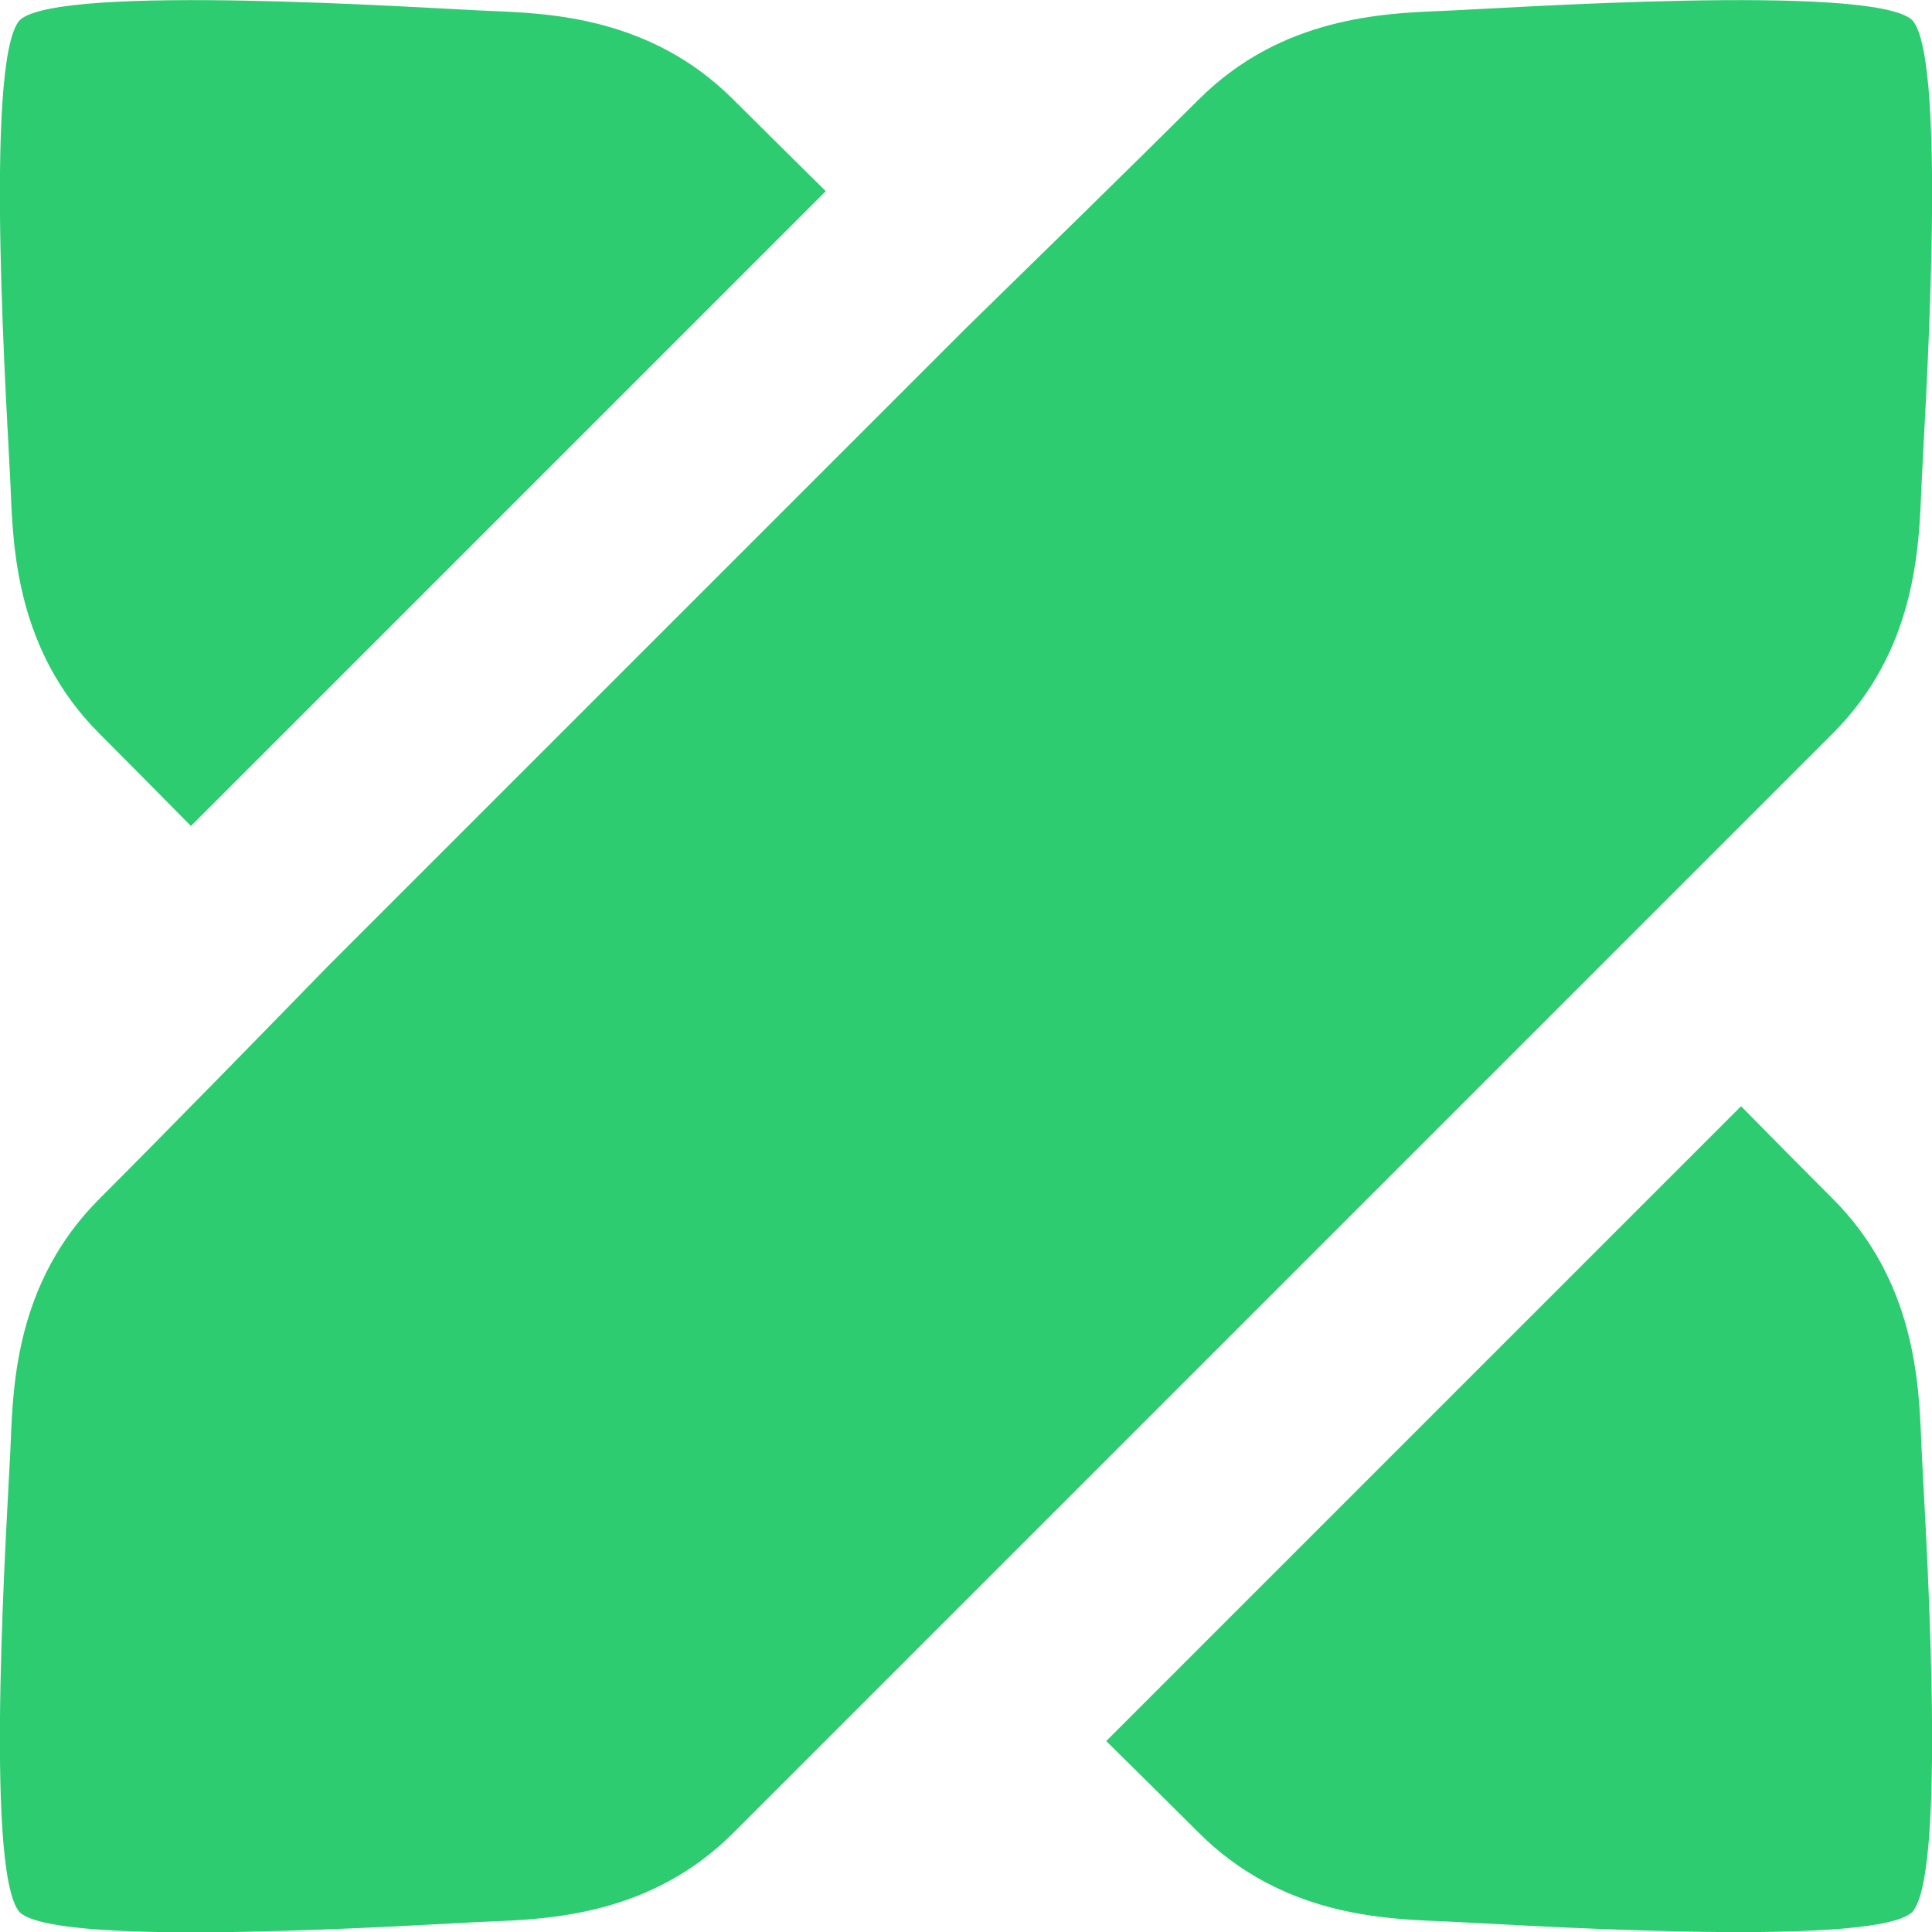
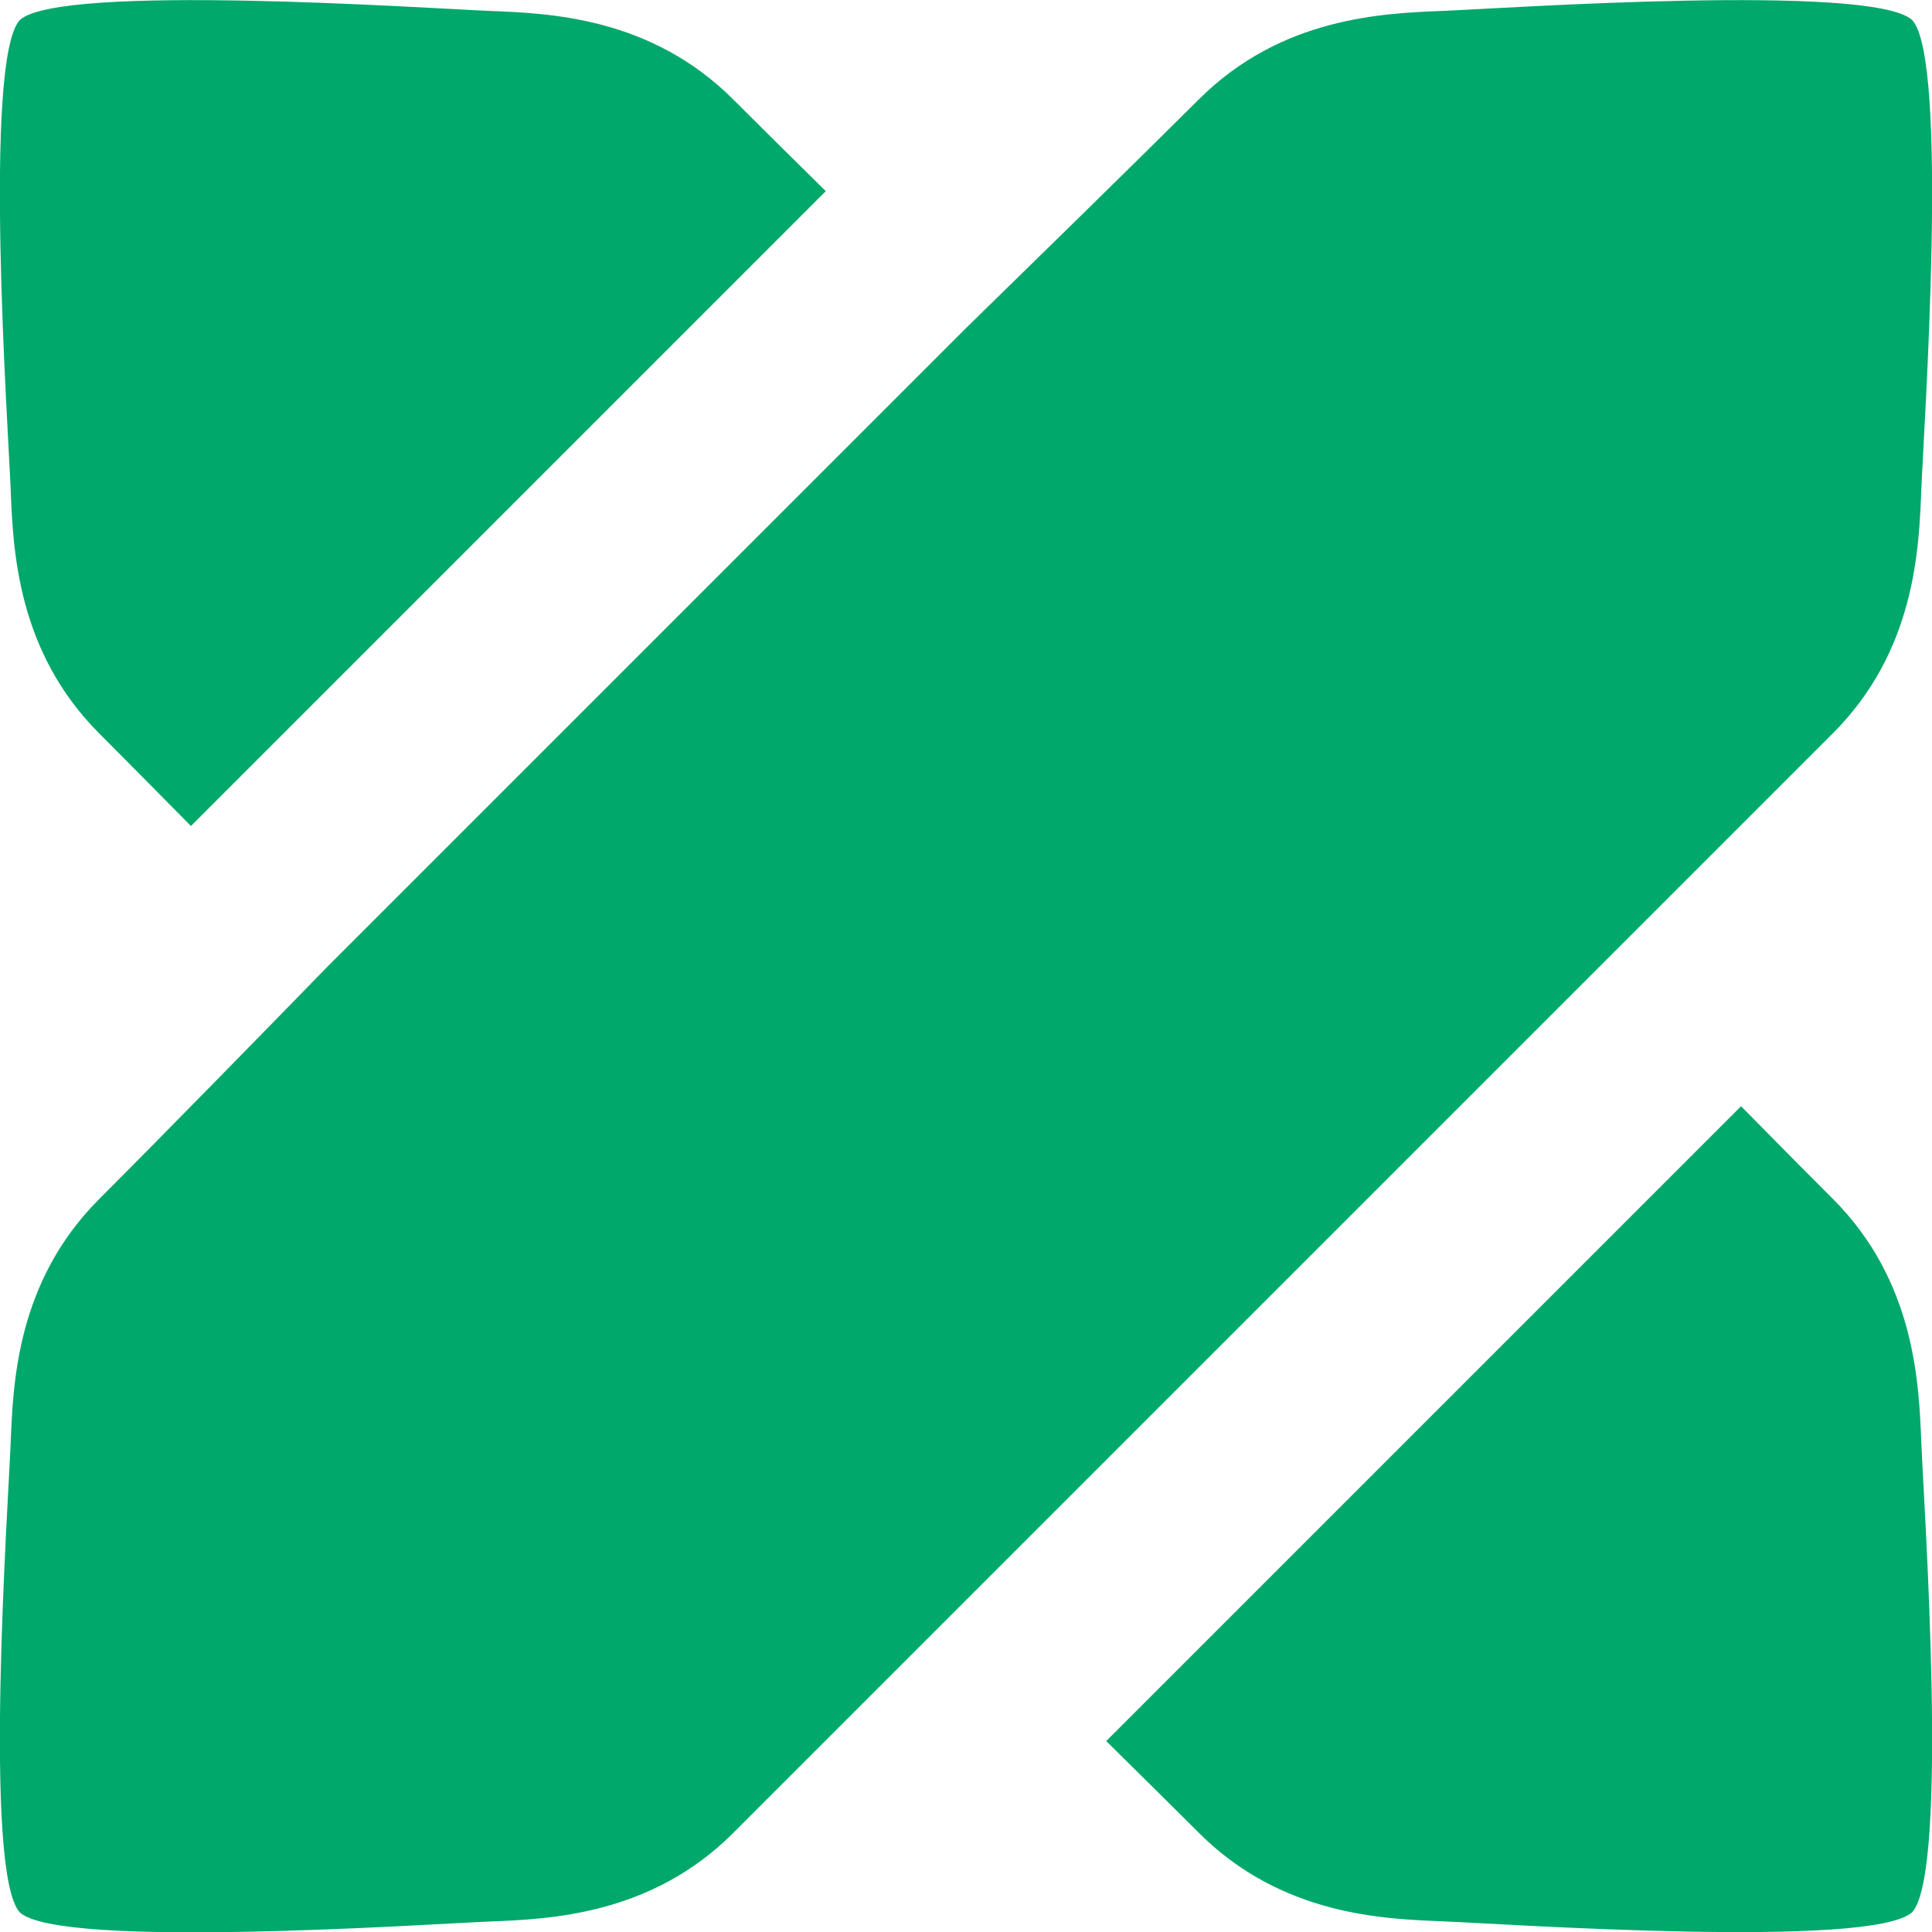
<svg xmlns="http://www.w3.org/2000/svg" xml:space="preserve" width="17.37mm" height="17.37mm" version="1.1" style="shape-rendering:geometricPrecision; text-rendering:geometricPrecision; image-rendering:optimizeQuality; fill-rule:evenodd; clip-rule:evenodd" viewBox="0 0 88.74 88.74">
  <defs>
    <style type="text/css">
   
-     .fil0 {fill:#2ECC71}
+     .fil0 {fill:#00A86B}
   
  </style>
  </defs>
  <g id="Layer_x0020_1">
    <path class="fil0" d="M8.77 37.94c-1.57,-1.59 -3.08,-3.12 -4.21,-4.25 -3.79,-3.79 -3.96,-8.47 -4.07,-11.22 -0.11,-2.75 -1.28,-19.7 0.42,-21.55 1.85,-1.7 18.8,-0.53 21.55,-0.42 2.75,0.11 7.42,0.27 11.22,4.07 1.13,1.13 2.66,2.64 4.25,4.21l-29.17 29.17zm35.6 -22.87c2.53,-2.47 7.86,-7.68 10.69,-10.5 3.79,-3.79 8.47,-3.96 11.22,-4.07 2.75,-0.11 19.7,-1.28 21.55,0.42 1.7,1.85 0.53,18.8 0.42,21.55 -0.11,2.75 -0.27,7.42 -4.07,11.22 -20.54,20.54 -34.91,34.91 -50.5,50.5 -3.79,3.79 -8.47,3.96 -11.22,4.07 -2.75,0.11 -19.7,1.28 -21.55,-0.42 -1.7,-1.85 -0.53,-18.8 -0.42,-21.55 0.11,-2.75 0.27,-7.42 4.07,-11.22 2.83,-2.83 8.03,-8.15 10.5,-10.69l29.31 -29.31zm35.6 35.74c1.56,1.59 3.08,3.12 4.21,4.25 3.79,3.79 3.96,8.47 4.07,11.22 0.11,2.75 1.28,19.7 -0.42,21.55 -1.85,1.7 -18.8,0.53 -21.55,0.42 -2.75,-0.11 -7.42,-0.27 -11.22,-4.07 -1.13,-1.13 -2.66,-2.64 -4.25,-4.21l29.17 -29.17z" />
  </g>
</svg>
